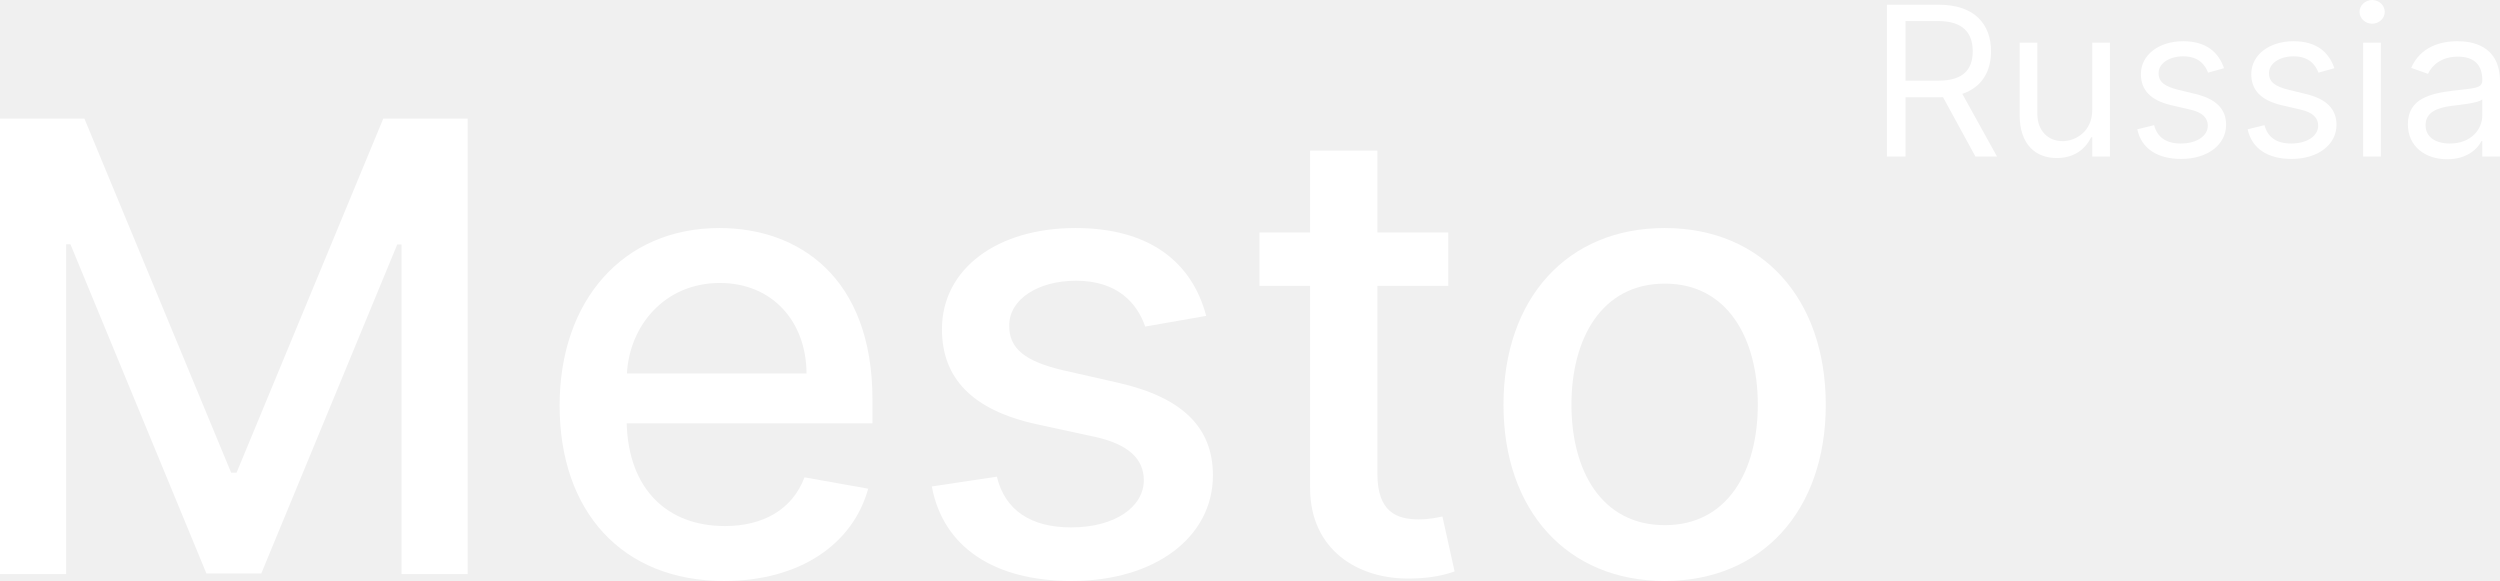
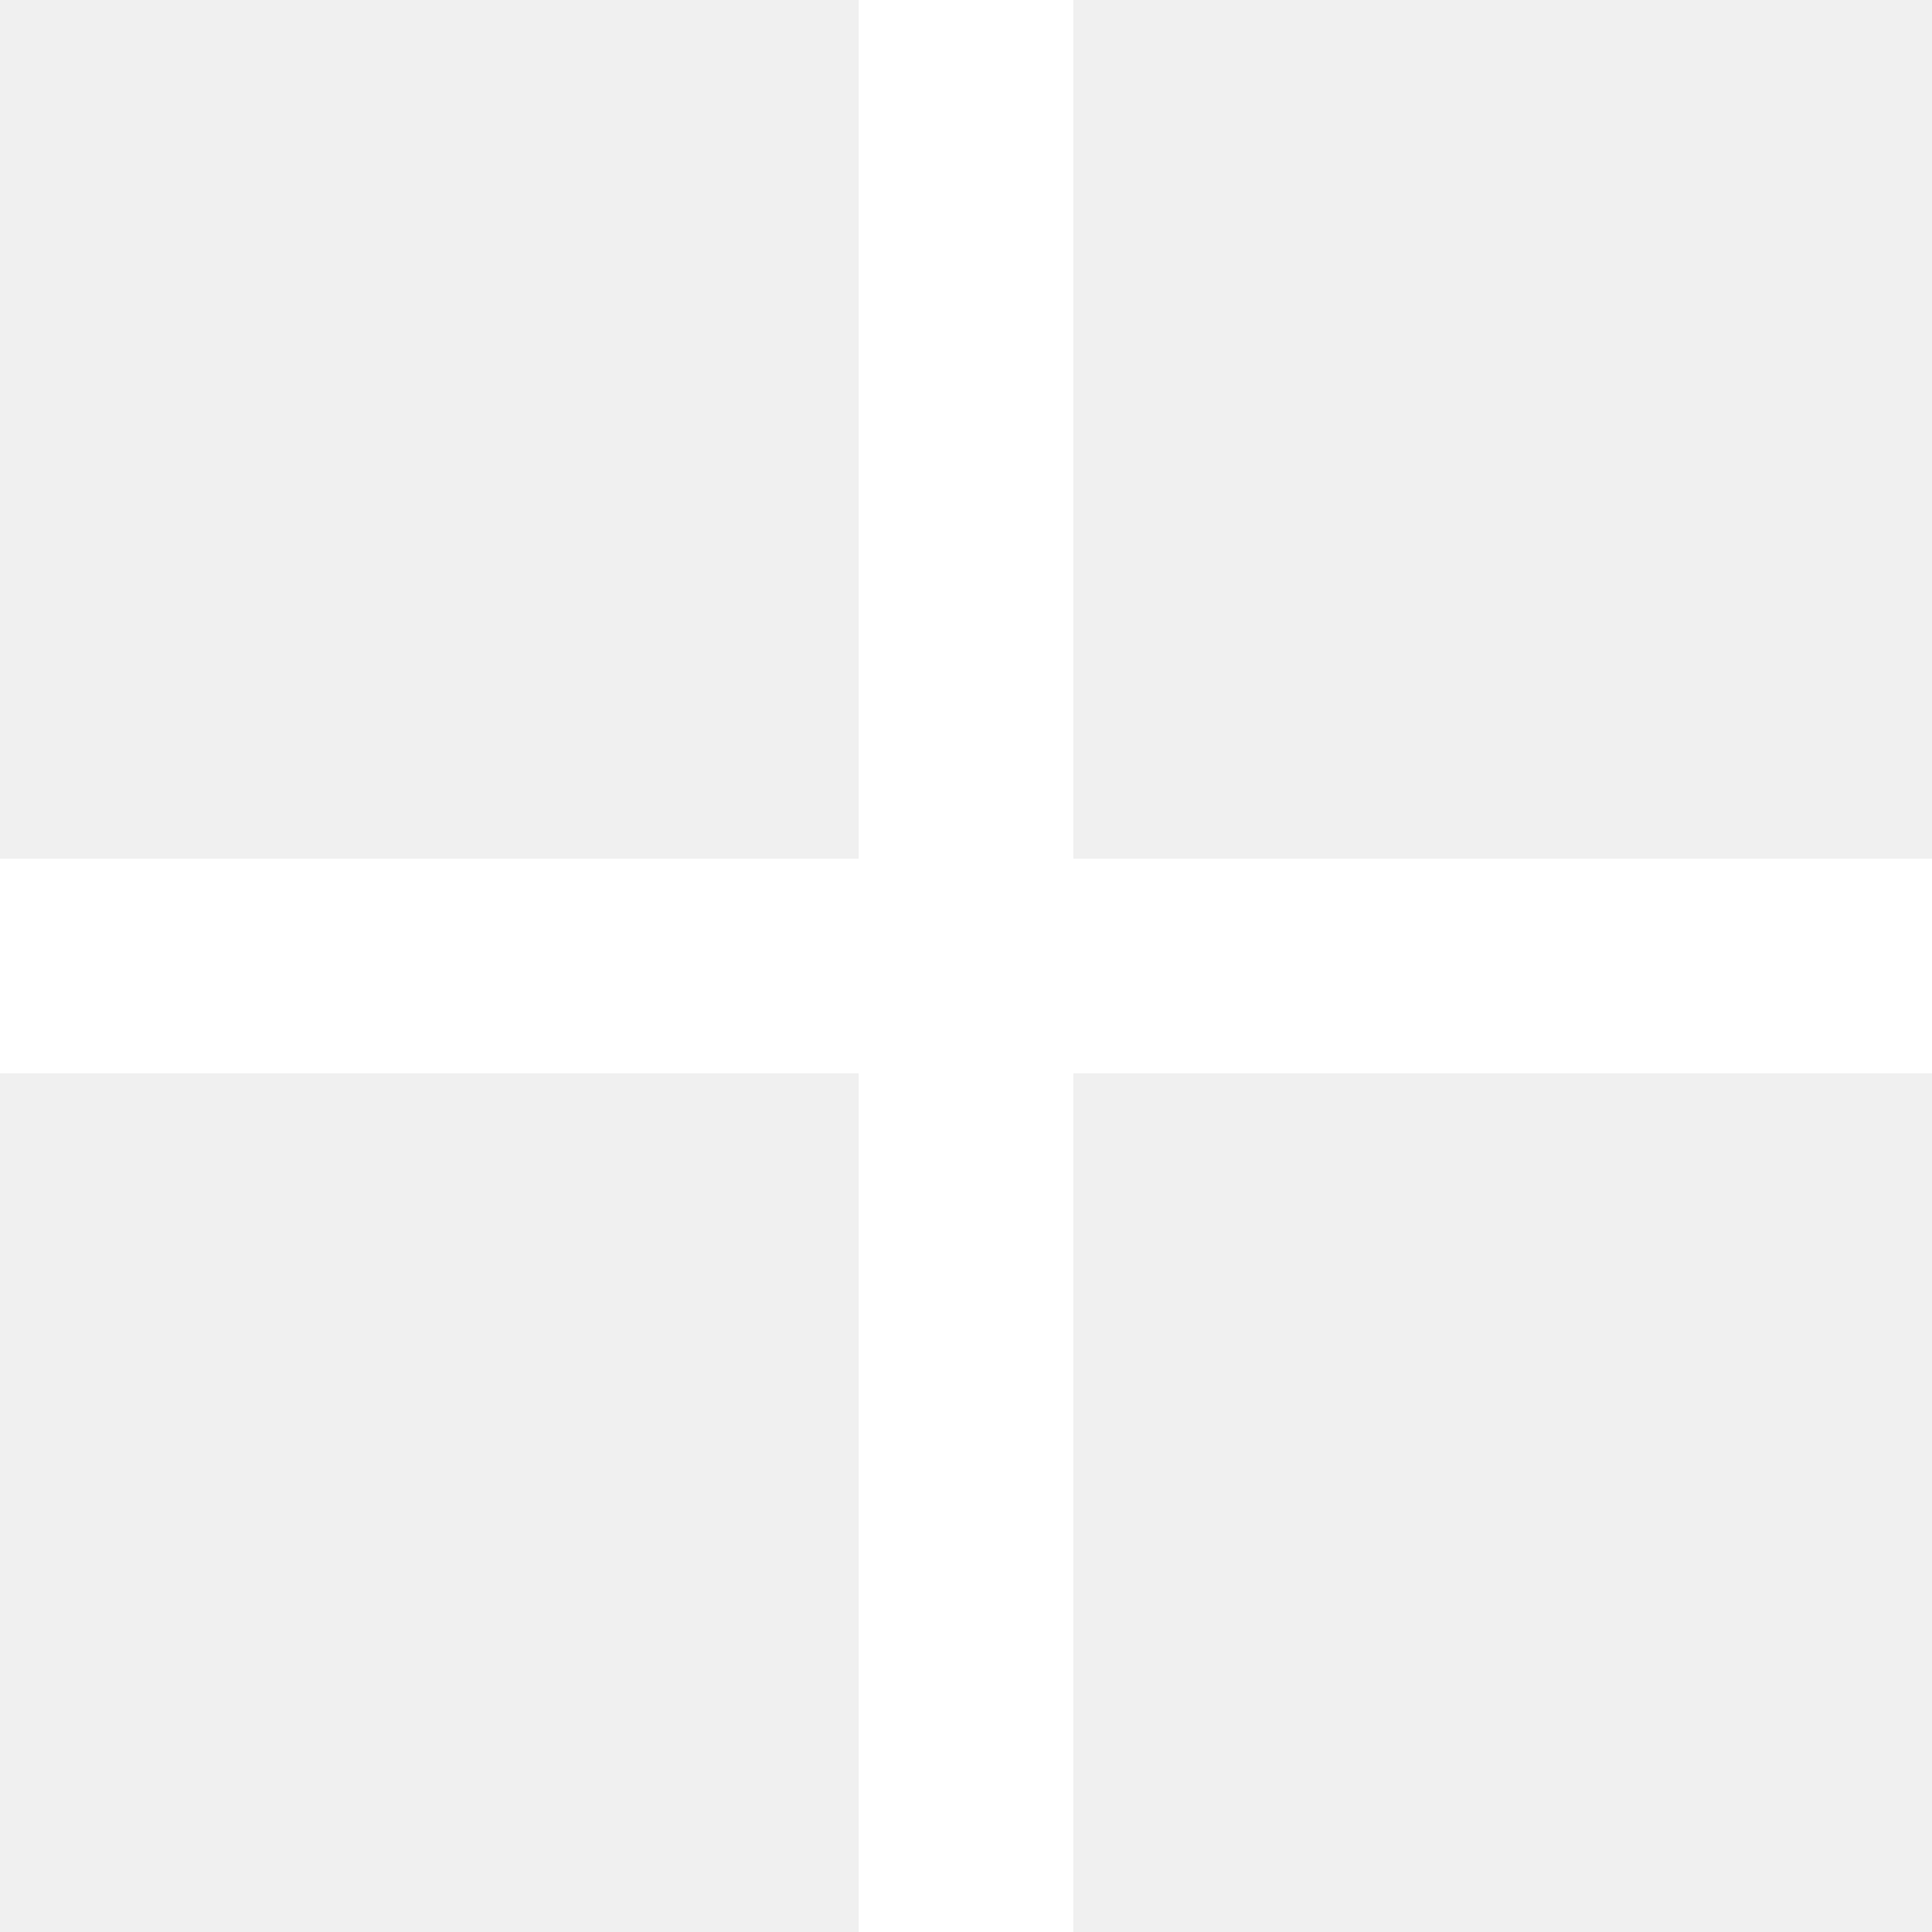
- <svg xmlns="http://www.w3.org/2000/svg" width="142" height="33" viewBox="0 0 142 33" fill="none">
-   <path d="M0 6.737V32.608H3.758V13.875H4.001L11.723 32.571H14.842L22.563 13.887H22.806V32.608H26.564V6.737H21.77L13.436 26.848H13.129L4.794 6.737H0Z" fill="white" />
-   <path d="M41.131 33C45.414 33 48.444 30.916 49.313 27.758L45.695 27.113C45.005 28.945 43.343 29.88 41.17 29.88C37.897 29.88 35.698 27.783 35.596 24.044H49.556V22.705C49.556 15.694 45.312 12.952 40.863 12.952C35.391 12.952 31.786 17.071 31.786 23.033C31.786 29.059 35.34 33 41.131 33ZM35.609 21.214C35.762 18.46 37.782 16.073 40.888 16.073C43.854 16.073 45.797 18.245 45.81 21.214H35.609Z" fill="white" />
-   <path d="M68.511 17.942C67.718 14.923 65.328 12.952 61.083 12.952C56.647 12.952 53.503 15.264 53.503 18.7C53.503 21.454 55.19 23.286 58.872 24.094L62.196 24.814C64.087 25.231 64.969 26.065 64.969 27.277C64.969 28.781 63.346 29.956 60.84 29.956C58.552 29.956 57.082 28.983 56.622 27.075L52.927 27.631C53.566 31.067 56.456 33 60.866 33C65.609 33 68.894 30.511 68.894 27C68.894 24.258 67.13 22.566 63.525 21.744L60.406 21.037C58.245 20.532 57.312 19.812 57.325 18.498C57.312 17.007 58.948 15.946 61.122 15.946C63.499 15.946 64.599 17.247 65.046 18.549L68.511 17.942Z" fill="white" />
-   <path d="M82.263 13.205H78.236V8.556H74.413V13.205H71.537V16.237H74.413V27.694C74.401 31.219 77.124 32.924 80.141 32.861C81.355 32.848 82.173 32.621 82.621 32.457L81.93 29.337C81.674 29.387 81.201 29.501 80.588 29.501C79.348 29.501 78.236 29.097 78.236 26.911V16.237H82.263V13.205Z" fill="white" />
-   <path d="M94.551 33C100.086 33 103.704 28.995 103.704 22.995C103.704 16.957 100.086 12.952 94.551 12.952C89.016 12.952 85.398 16.957 85.398 22.995C85.398 28.995 89.016 33 94.551 33ZM94.564 29.829C90.946 29.829 89.258 26.709 89.258 22.983C89.258 19.269 90.946 16.11 94.564 16.11C98.156 16.11 99.843 19.269 99.843 22.983C99.843 26.709 98.156 29.829 94.564 29.829Z" fill="white" />
-   <path d="M107.176 8.893H108.233V5.525H110.142C110.219 5.525 110.291 5.525 110.364 5.52L112.205 8.893H113.432L111.459 5.331C112.571 4.956 113.091 4.059 113.091 2.914C113.091 1.39 112.171 0.269 110.125 0.269H107.176V8.893ZM108.233 4.581V1.196H110.091C111.506 1.196 112.051 1.878 112.051 2.914C112.051 3.95 111.506 4.581 110.108 4.581H108.233Z" fill="white" />
-   <path d="M118.84 6.249C118.84 7.462 117.903 8.017 117.153 8.017C116.318 8.017 115.721 7.411 115.721 6.468V2.425H114.716V6.535C114.716 8.186 115.602 8.977 116.829 8.977C117.818 8.977 118.465 8.455 118.772 7.798H118.84V8.893H119.846V2.425H118.84V6.249Z" fill="white" />
-   <path d="M126.324 3.874C126.009 2.956 125.301 2.341 124.006 2.341C122.625 2.341 121.603 3.116 121.603 4.211C121.603 5.103 122.14 5.701 123.341 5.979L124.432 6.232C125.093 6.384 125.404 6.695 125.404 7.142C125.404 7.697 124.807 8.152 123.87 8.152C123.047 8.152 122.532 7.803 122.353 7.108L121.398 7.344C121.633 8.443 122.549 9.028 123.887 9.028C125.408 9.028 126.443 8.207 126.443 7.091C126.443 6.19 125.872 5.621 124.705 5.339L123.733 5.103C122.958 4.914 122.608 4.657 122.608 4.16C122.608 3.604 123.205 3.2 124.006 3.2C124.884 3.2 125.246 3.68 125.421 4.127L126.324 3.874Z" fill="white" />
-   <path d="M132.593 3.874C132.278 2.956 131.571 2.341 130.275 2.341C128.895 2.341 127.872 3.116 127.872 4.211C127.872 5.103 128.409 5.701 129.611 5.979L130.701 6.232C131.362 6.384 131.673 6.695 131.673 7.142C131.673 7.697 131.076 8.152 130.139 8.152C129.317 8.152 128.801 7.803 128.622 7.108L127.667 7.344C127.902 8.443 128.818 9.028 130.156 9.028C131.677 9.028 132.713 8.207 132.713 7.091C132.713 6.19 132.142 5.621 130.974 5.339L130.003 5.103C129.227 4.914 128.878 4.657 128.878 4.16C128.878 3.604 129.474 3.2 130.275 3.2C131.153 3.2 131.515 3.68 131.69 4.127L132.593 3.874Z" fill="white" />
-   <path d="M134.227 8.893H135.232V2.425H134.227V8.893ZM134.738 1.347C135.13 1.347 135.454 1.044 135.454 0.674C135.454 0.303 135.13 0 134.738 0C134.346 0 134.022 0.303 134.022 0.674C134.022 1.044 134.346 1.347 134.738 1.347Z" fill="white" />
-   <path d="M139 9.045C140.142 9.045 140.739 8.438 140.943 8.017H140.994V8.893H142V4.632C142 2.577 140.415 2.341 139.58 2.341C138.591 2.341 137.466 2.678 136.955 3.857L137.909 4.194C138.131 3.722 138.655 3.217 139.614 3.217C140.538 3.217 140.994 3.701 140.994 4.531V4.564C140.994 5.045 140.5 5.002 139.307 5.154C138.092 5.31 136.767 5.575 136.767 7.057C136.767 8.321 137.756 9.045 139 9.045ZM139.154 8.152C138.352 8.152 137.773 7.798 137.773 7.108C137.773 6.35 138.472 6.114 139.256 6.013C139.682 5.962 140.824 5.845 140.994 5.642V6.552C140.994 7.36 140.347 8.152 139.154 8.152Z" fill="white" />
+ <svg xmlns="http://www.w3.org/2000/svg" width="22" height="22" viewBox="0 0 22 22" fill="none">
+   <path d="M22 9.778H12.222V0H9.778V9.778H0V12.222H9.778V22H12.222V12.222H22V9.778Z" fill="white" />
</svg>
